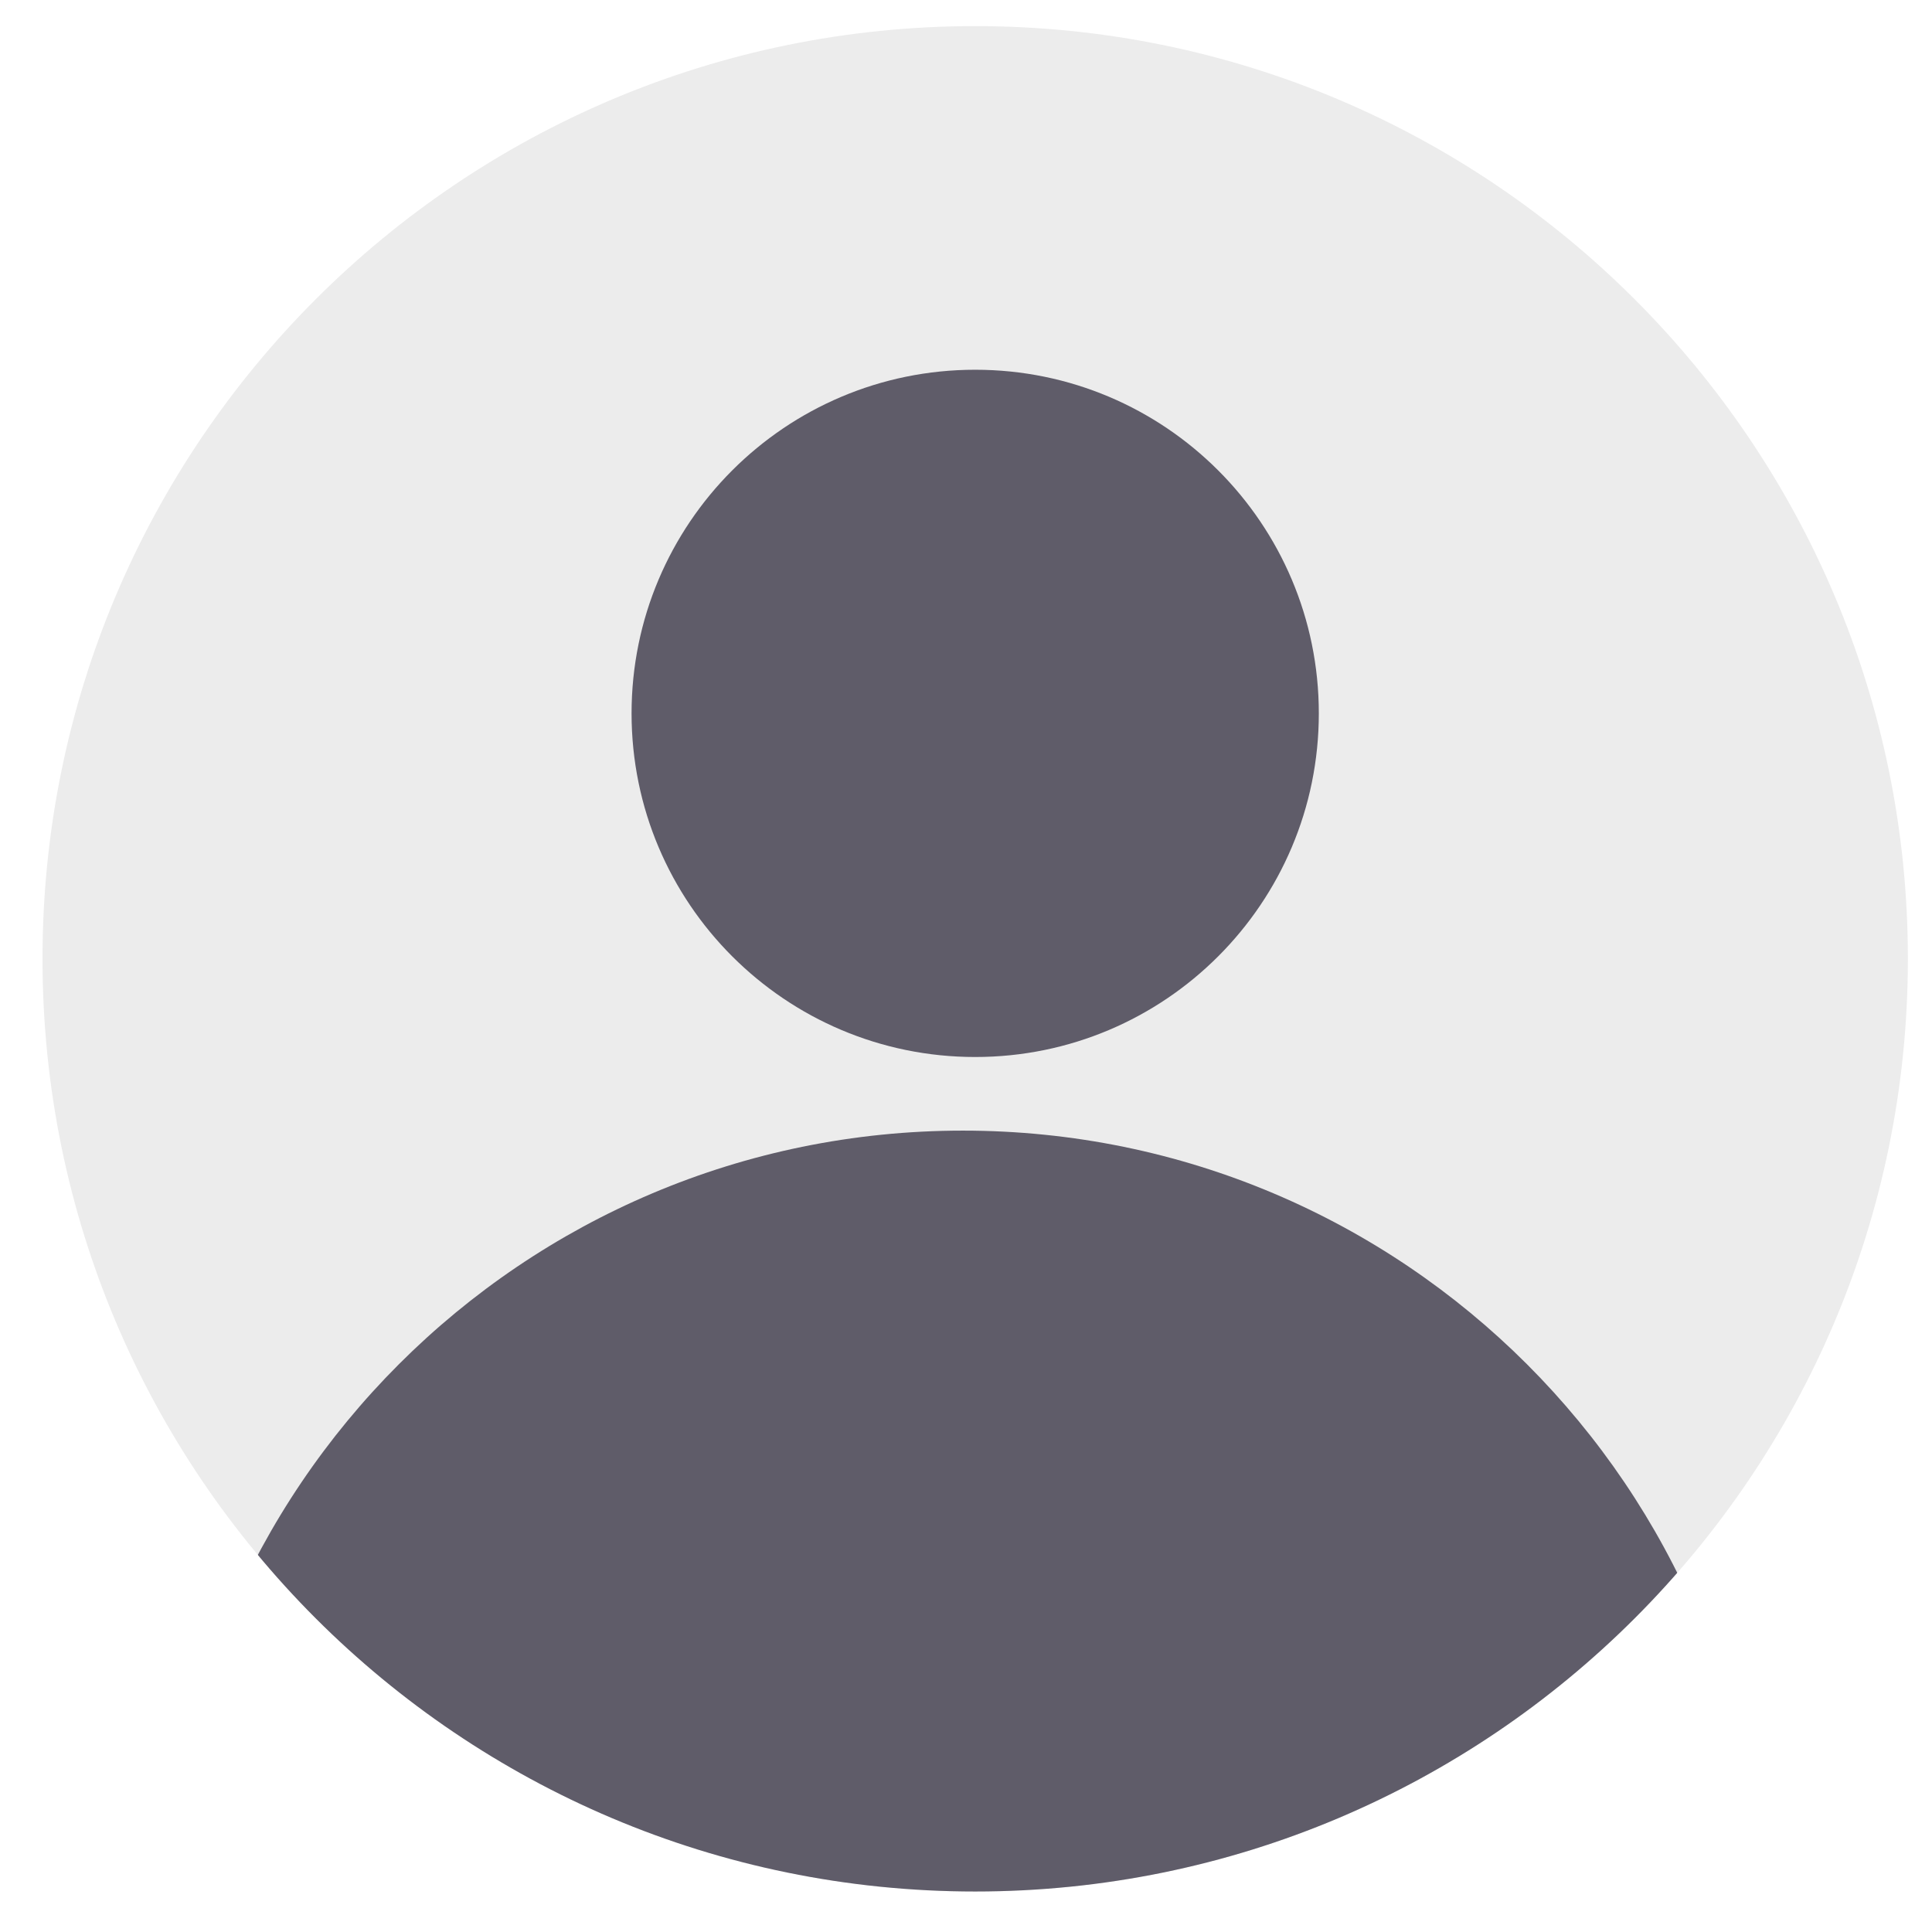
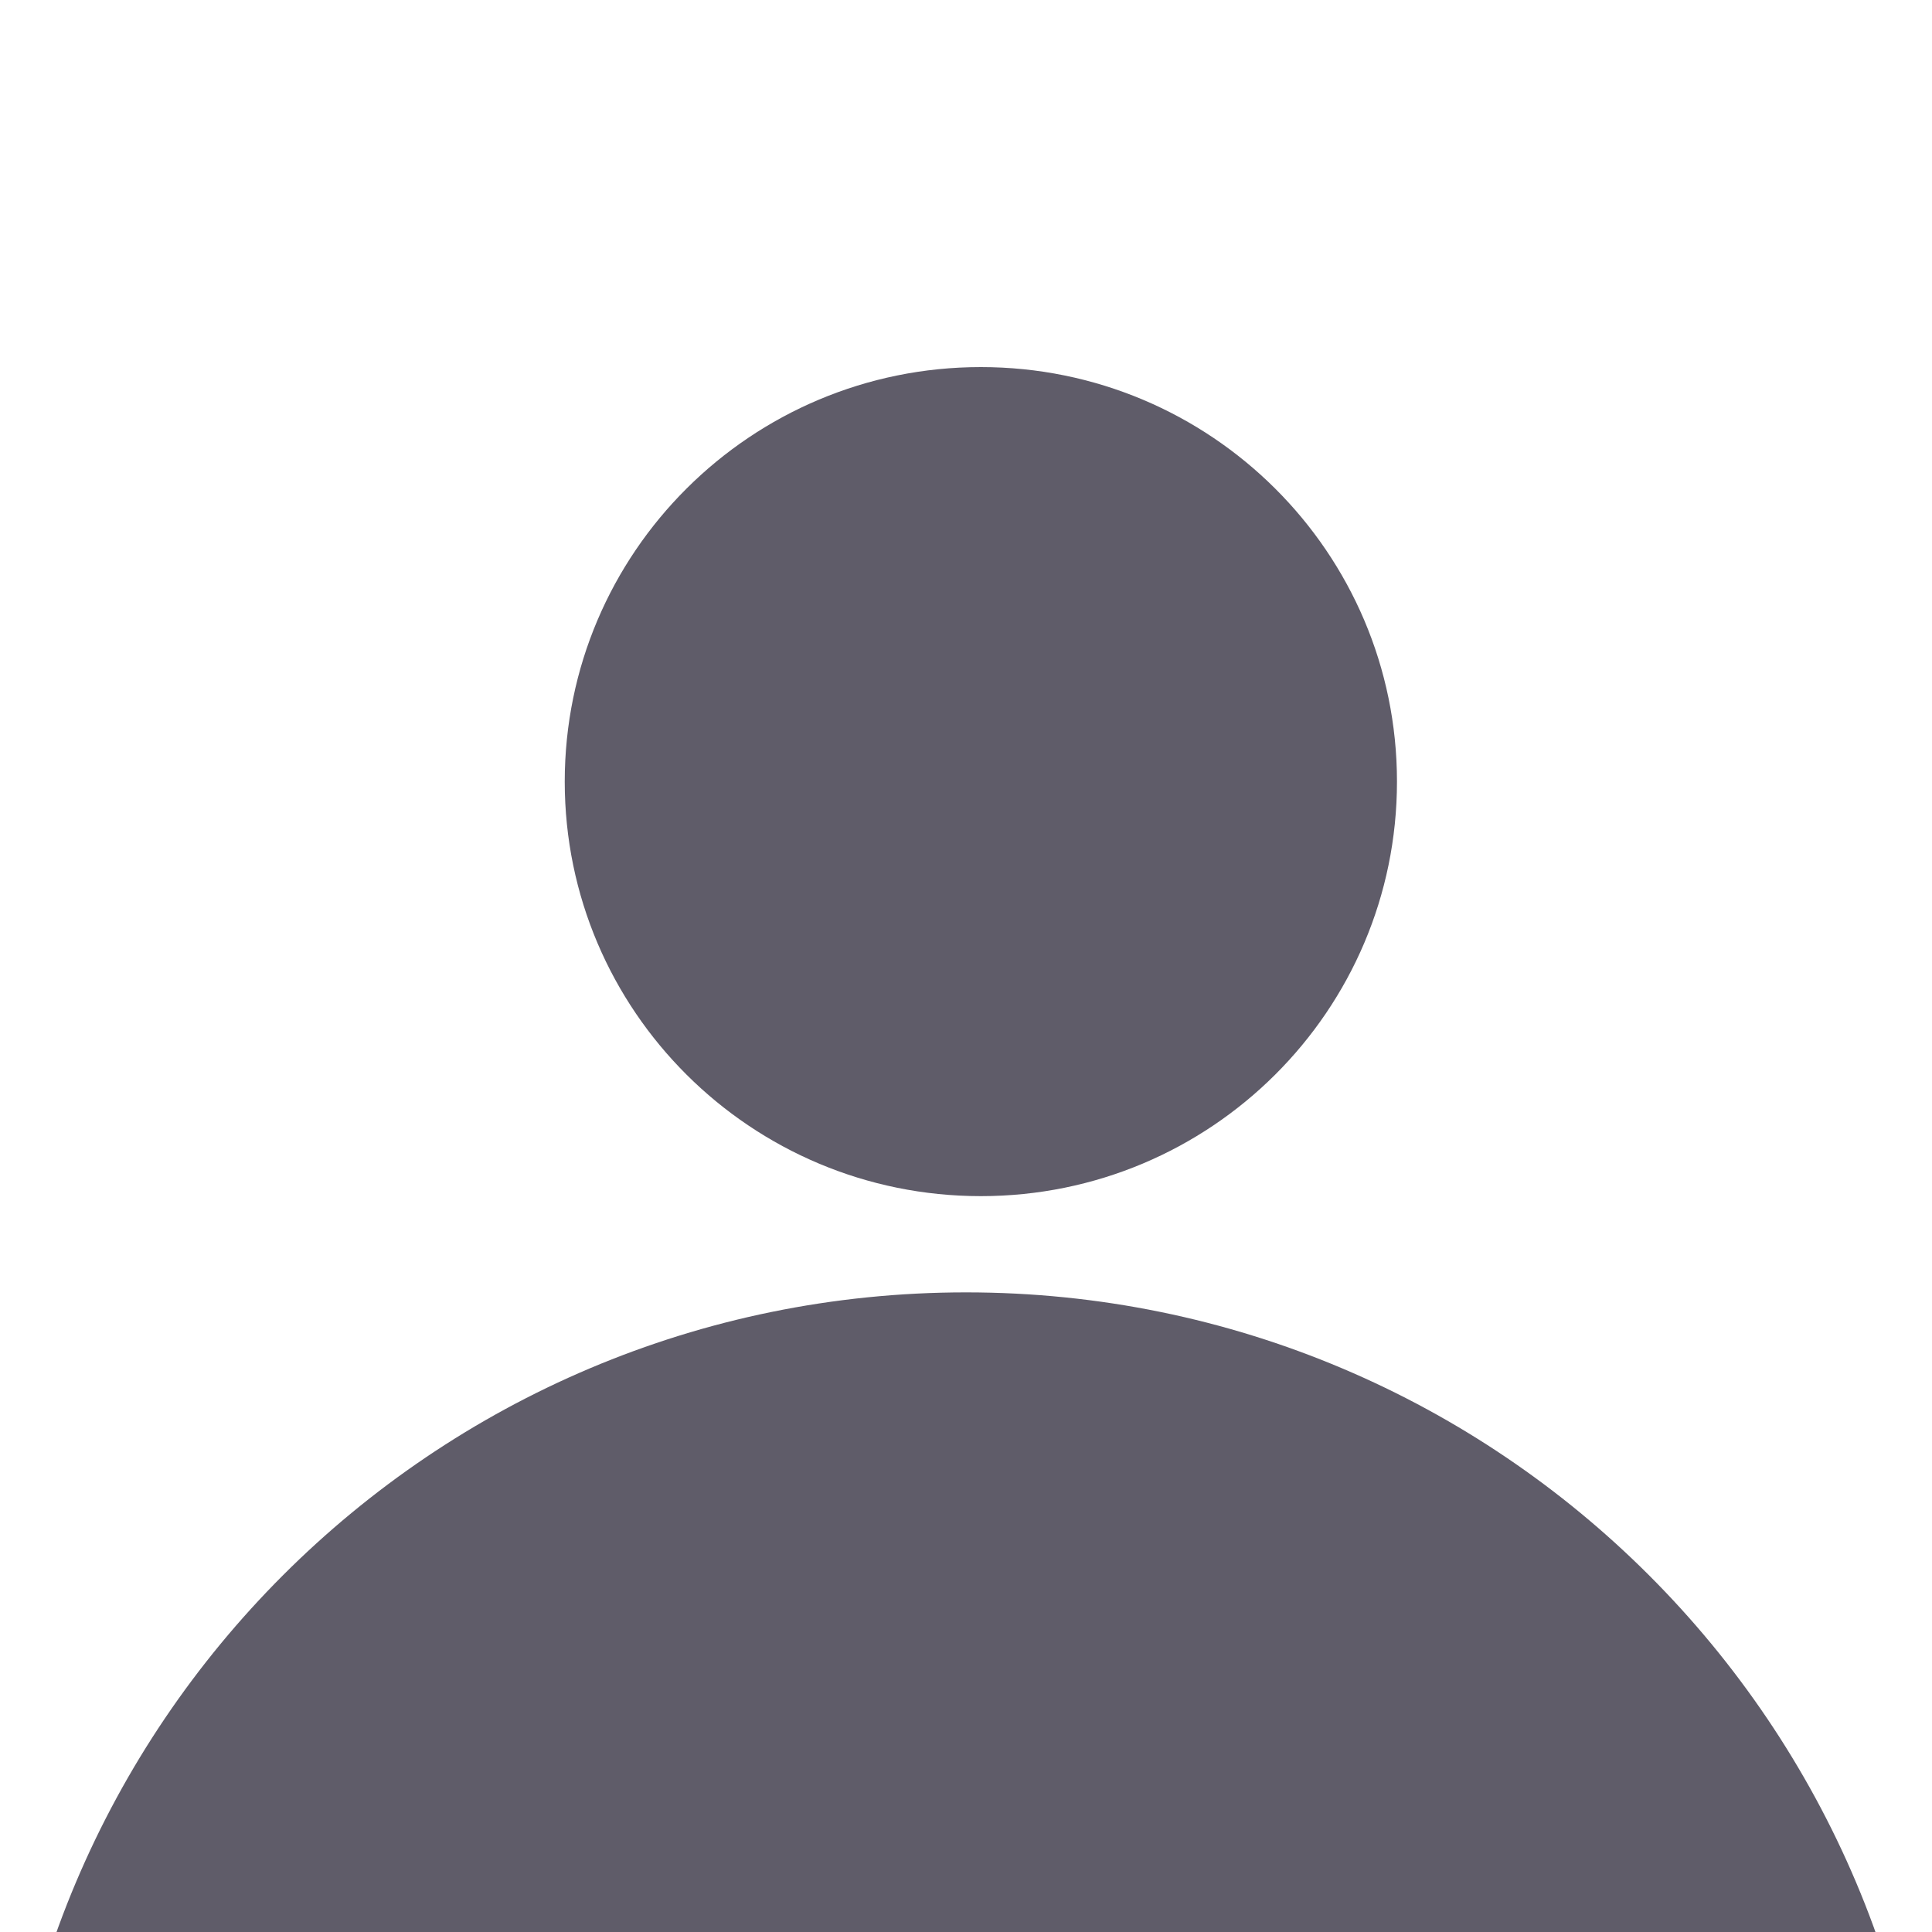
- <svg xmlns="http://www.w3.org/2000/svg" width="29" height="29" viewBox="0 0 29 29" fill="none">
-   <rect x="0.638" y="0.392" width="28" height="28" rx="14" fill="#ECECEC" />
-   <mask id="mask0_2688_10235" style="mask-type:alpha" maskUnits="userSpaceOnUse" x="0" y="0" width="29" height="29">
-     <rect x="0.638" y="0.392" width="28" height="28" rx="14" fill="#D9D9D9" />
+ <svg xmlns="http://www.w3.org/2000/svg" width="100" height="100" viewBox="0 0 100 100" fill="none">
+   <mask id="mask0_2688_11098" style="mask-type:alpha" maskUnits="userSpaceOnUse" x="0" y="0" width="100" height="101">
+     <rect y="0.231" width="100" height="100" fill="#D9D9D9" />
  </mask>
-   <g mask="url(#mask0_2688_10235)">
-     <circle cx="14.638" cy="10.708" r="5.158" fill="#5F5C69" />
-     <path d="M2.48 28.945C2.48 22.332 7.841 16.971 14.454 16.971V16.971C21.067 16.971 26.428 22.332 26.428 28.945V29.498H2.48V28.945Z" fill="#5F5C69" />
+   <g mask="url(#mask0_2688_11098)">
+     <ellipse cx="50.769" cy="40.456" rx="21.538" ry="21.456" fill="#5F5C69" />
+     <path d="M0 116.893C0 89.278 22.386 66.893 50 66.893V66.893C77.614 66.893 100 89.278 100 116.893V119H0V116.893Z" fill="#5F5C69" />
  </g>
</svg>
